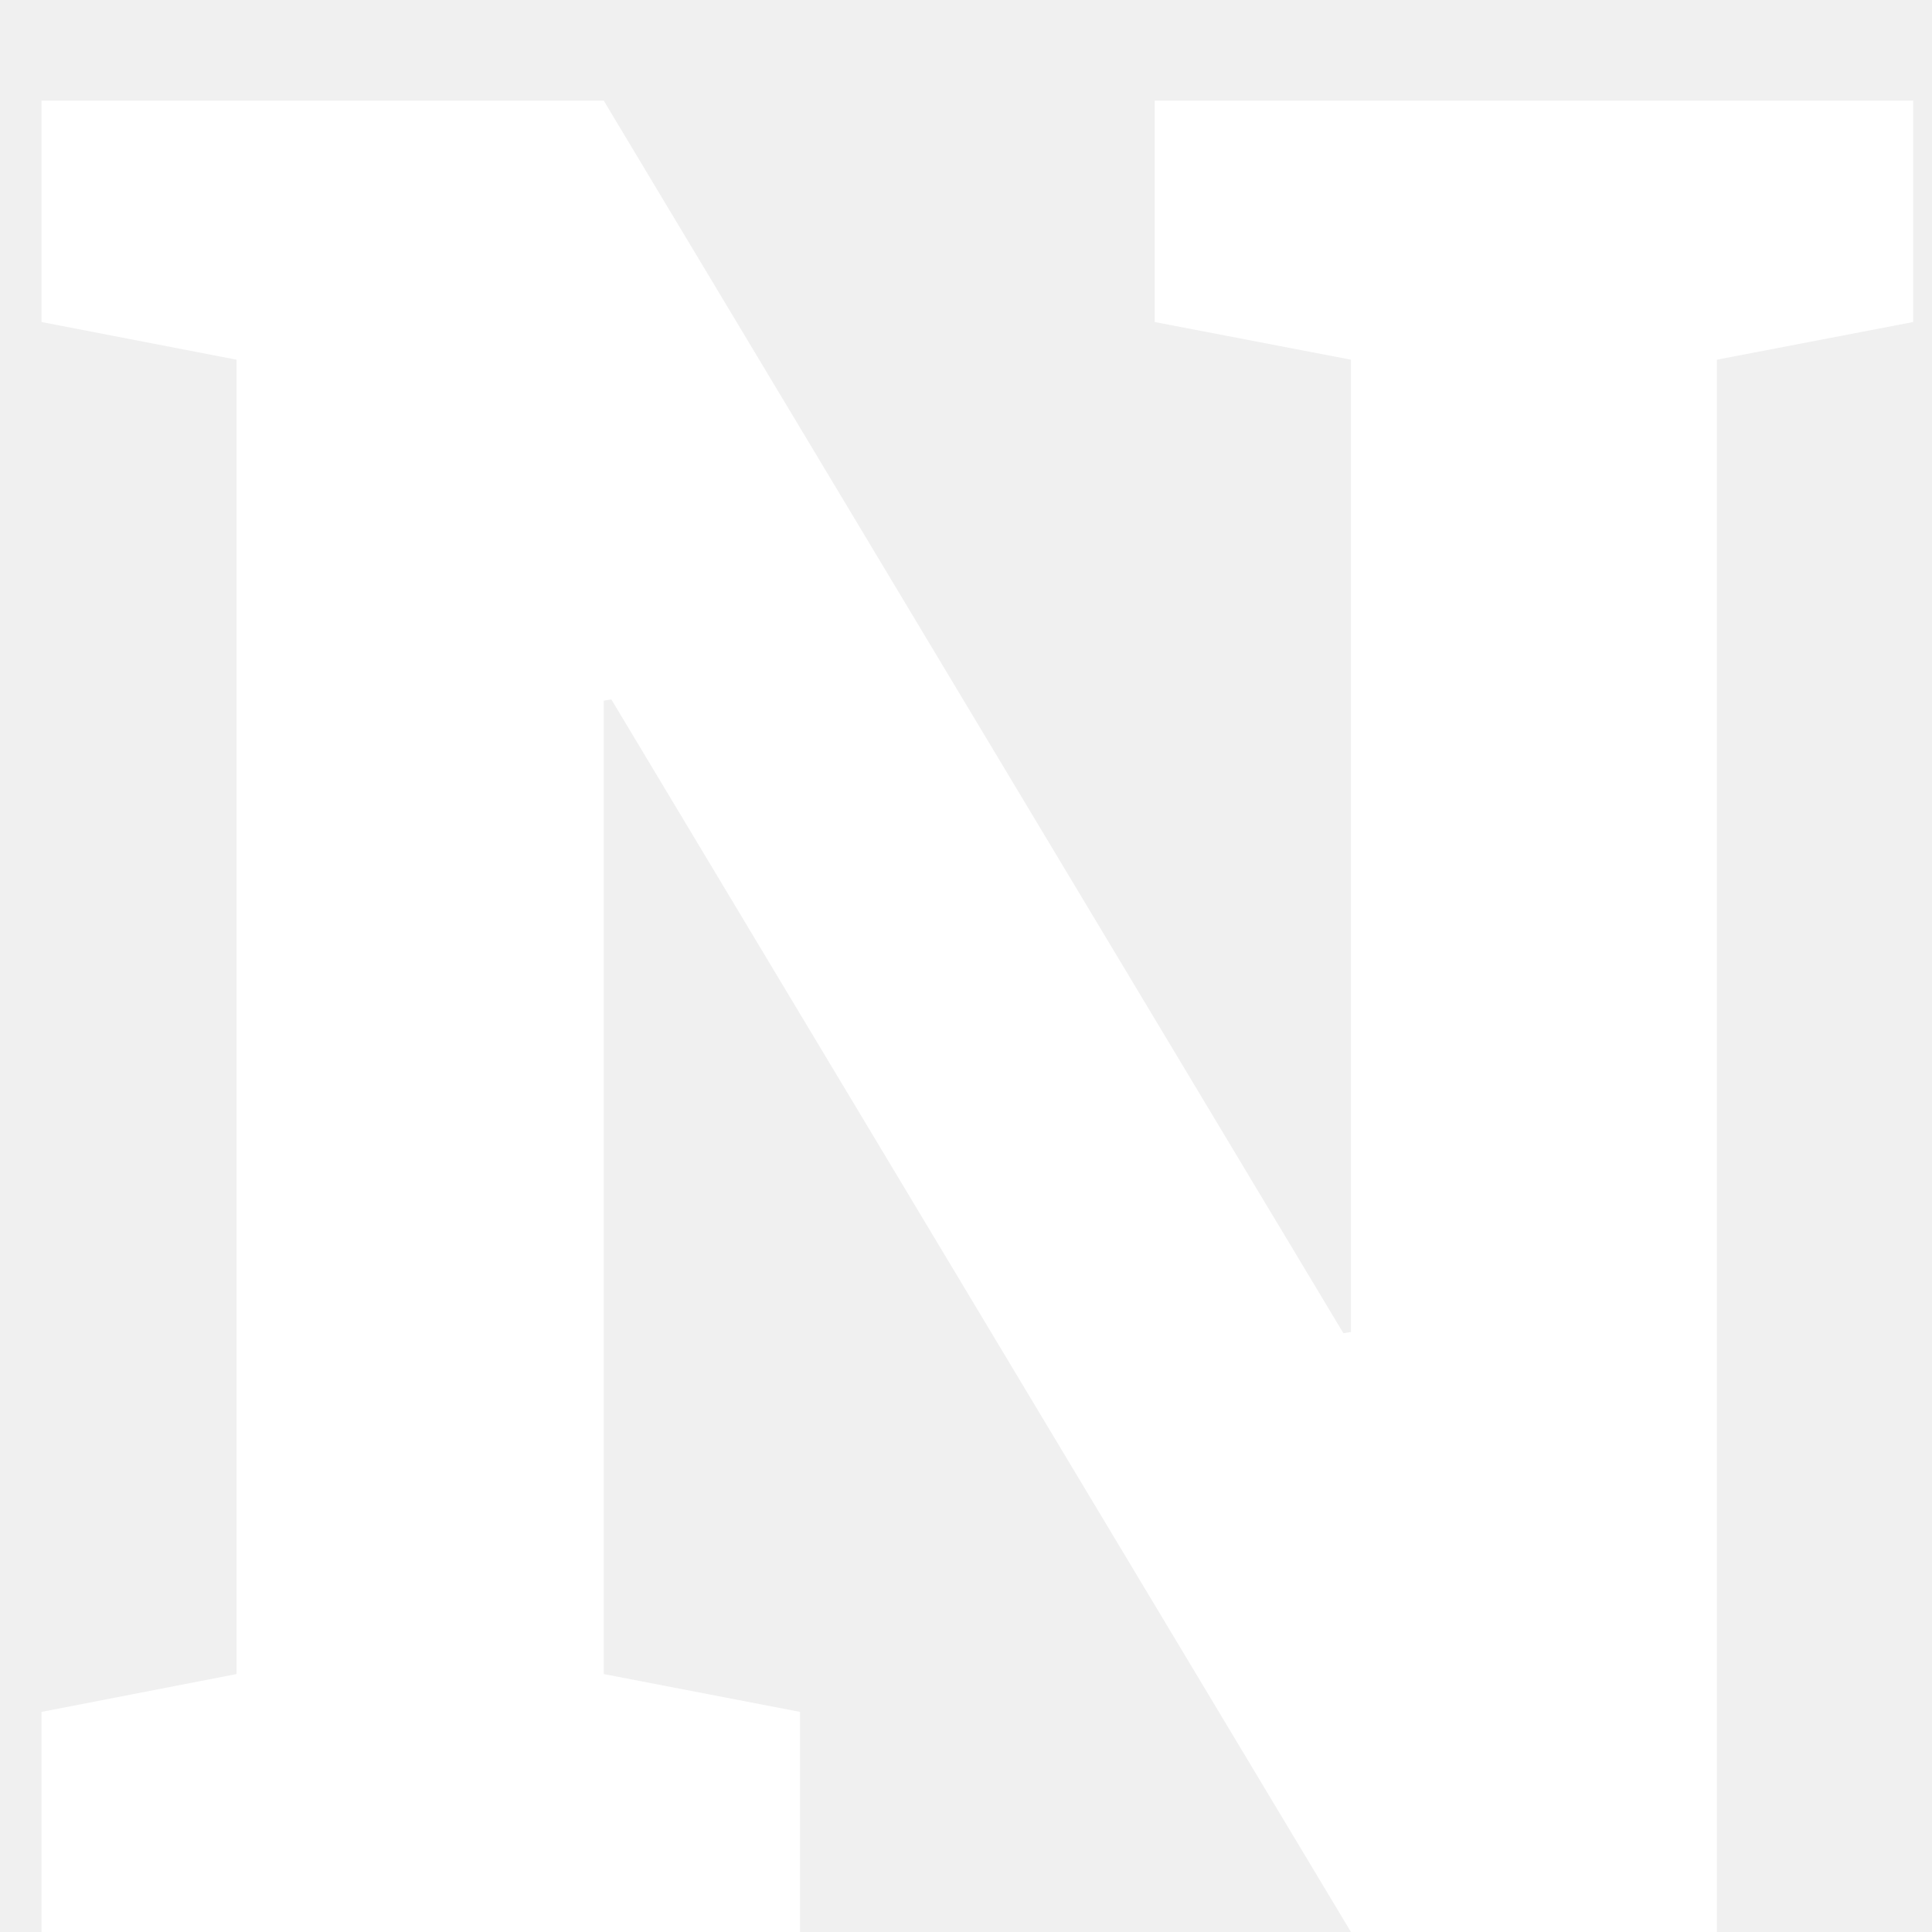
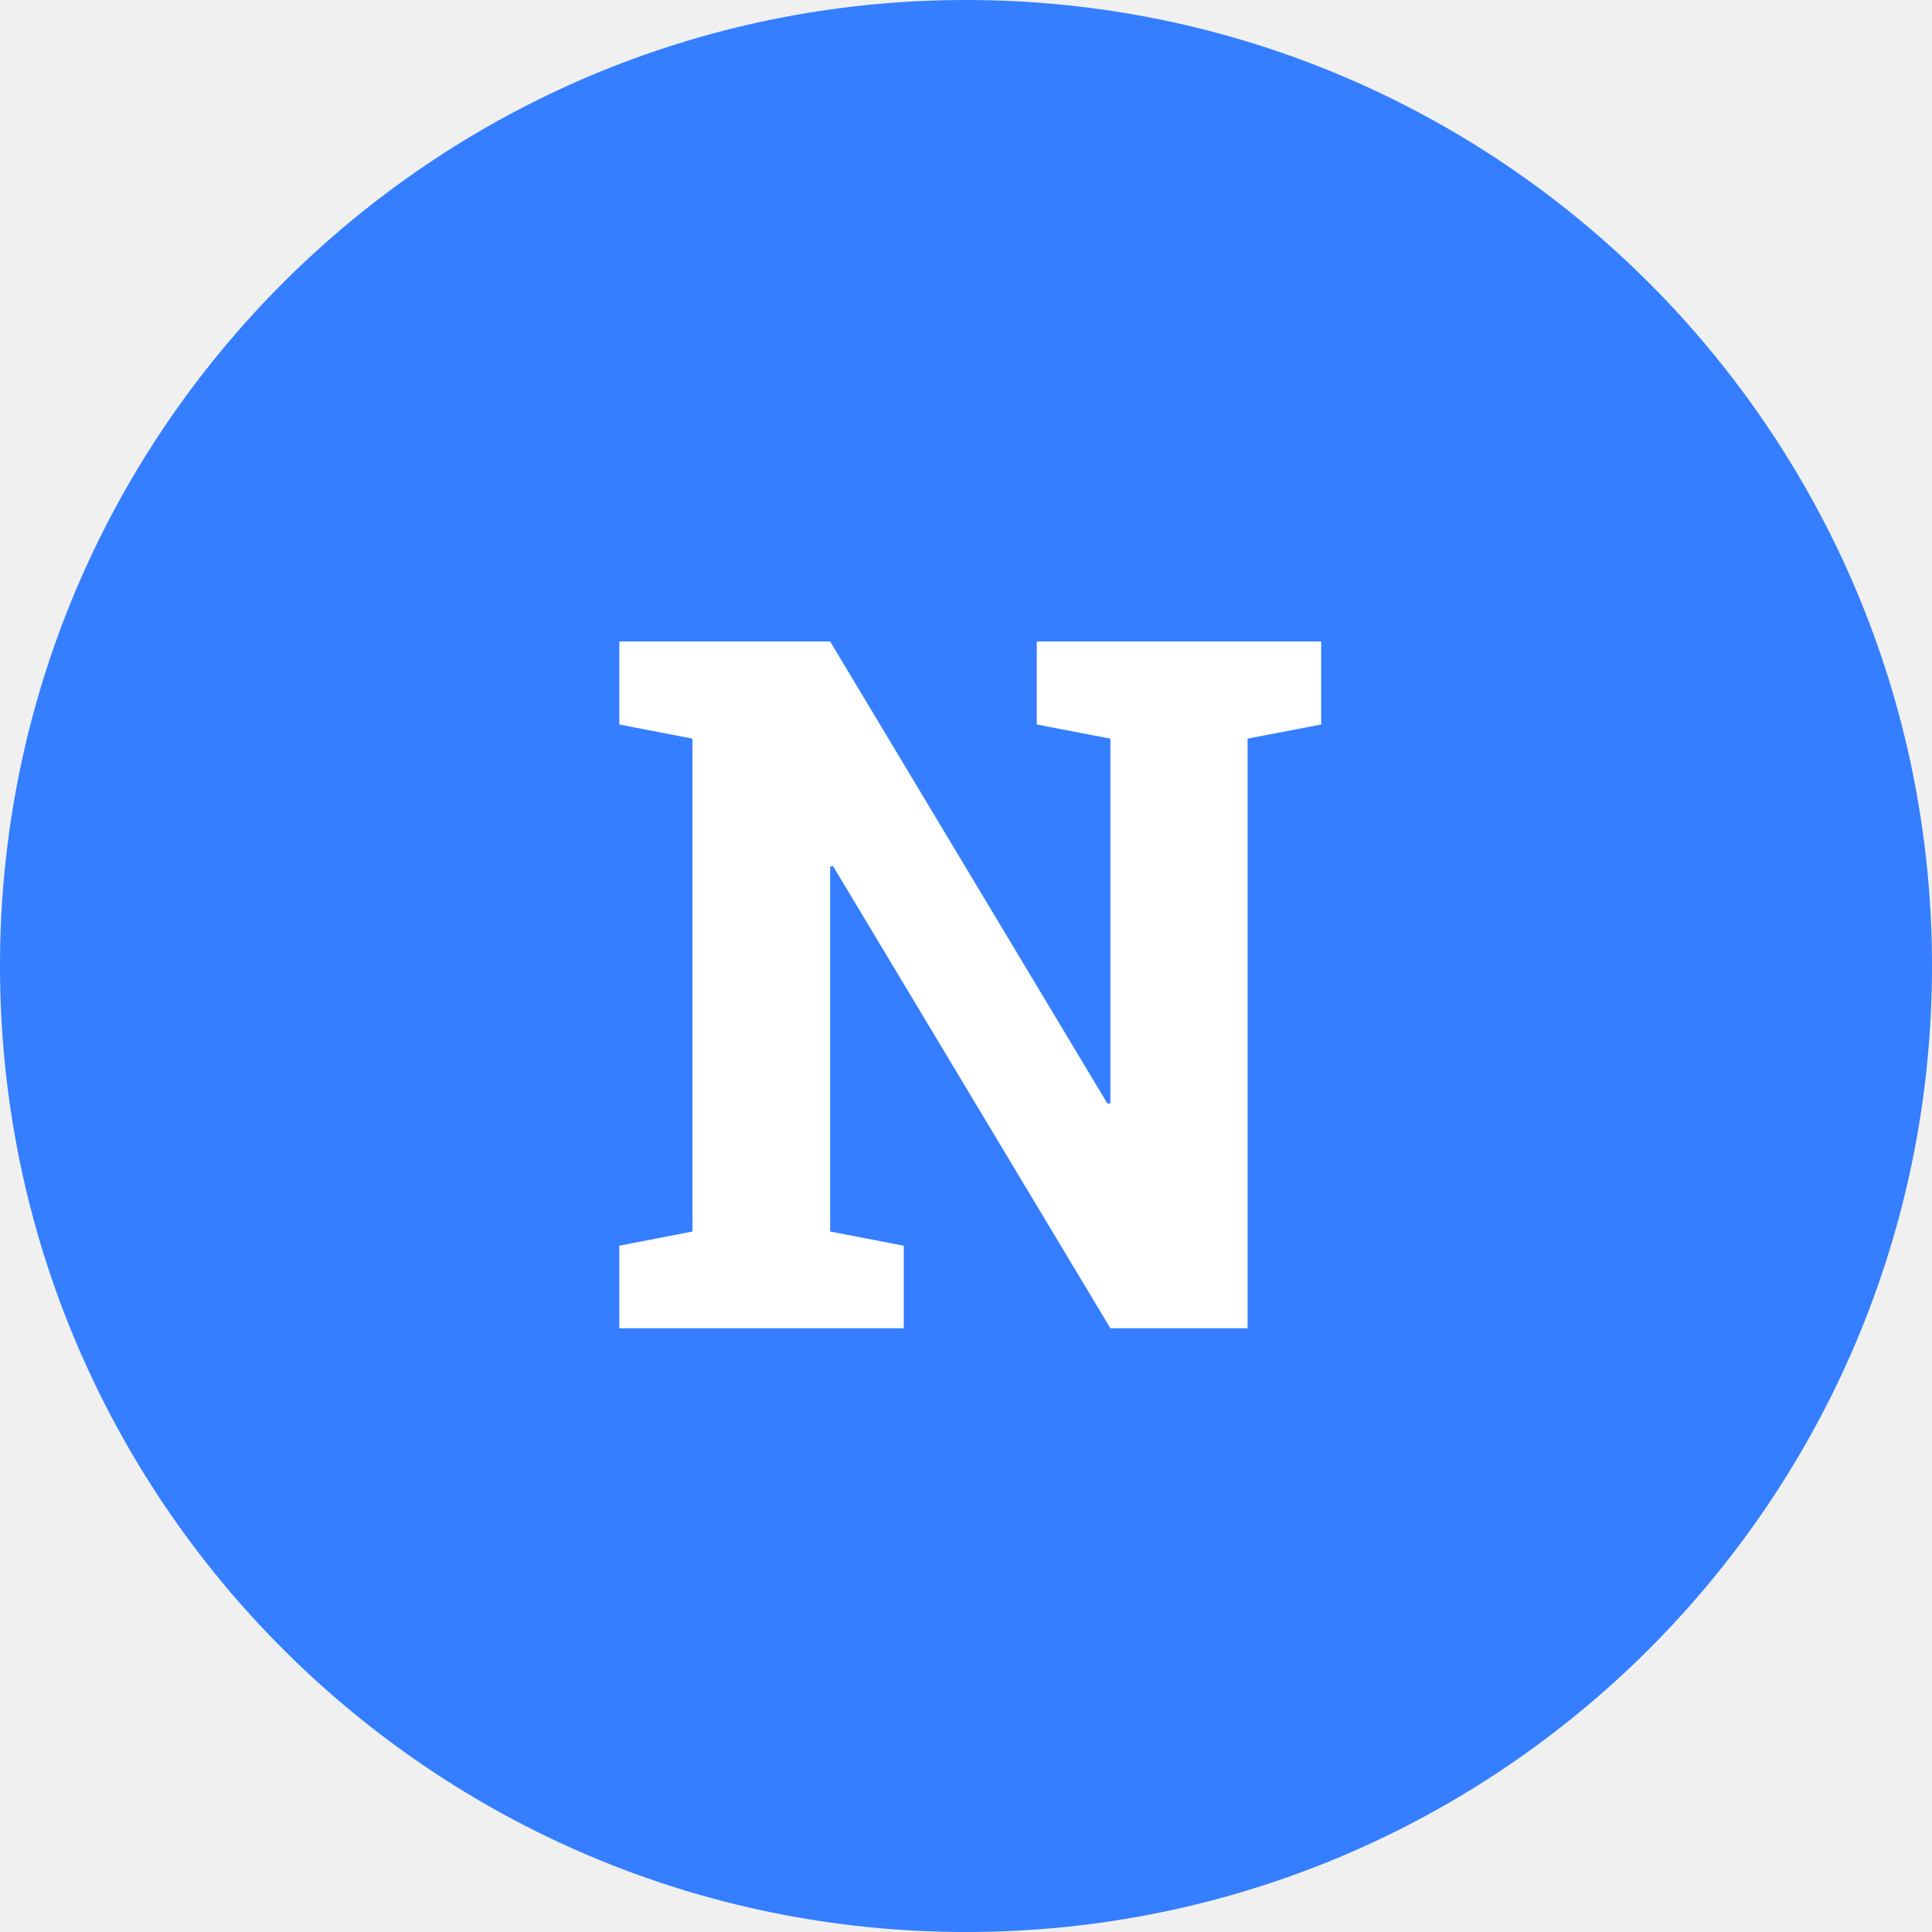
- <svg xmlns="http://www.w3.org/2000/svg" width="12" height="12" viewBox="0 0 12 12" fill="none">
-   <path d="M11.883 0.625V2L10.664 2.234V12H8.391L3.797 4.344L3.75 4.352V10.398L4.969 10.633V12H0.258V10.633L1.469 10.398V2.234L0.258 2V0.625H1.469H3.75L8.344 8.281L8.391 8.273V2.234L7.172 2V0.625H10.664H11.883Z" fill="white" />
+ <svg xmlns="http://www.w3.org/2000/svg" width="32" height="32" viewBox="0 0 32 32" fill="none">
+   <rect width="32" height="32" rx="16" fill="#347EFF" />
+   <path d="M21.883 10.625V12L20.664 12.234V22H18.391L13.797 14.344L13.75 14.352V20.398L14.969 20.633V22H10.258V20.633L11.469 20.398V12.234L10.258 12V10.625H11.469H13.75L18.344 18.281L18.391 18.273V12.234L17.172 12V10.625H20.664H21.883Z" fill="white" />
</svg>
